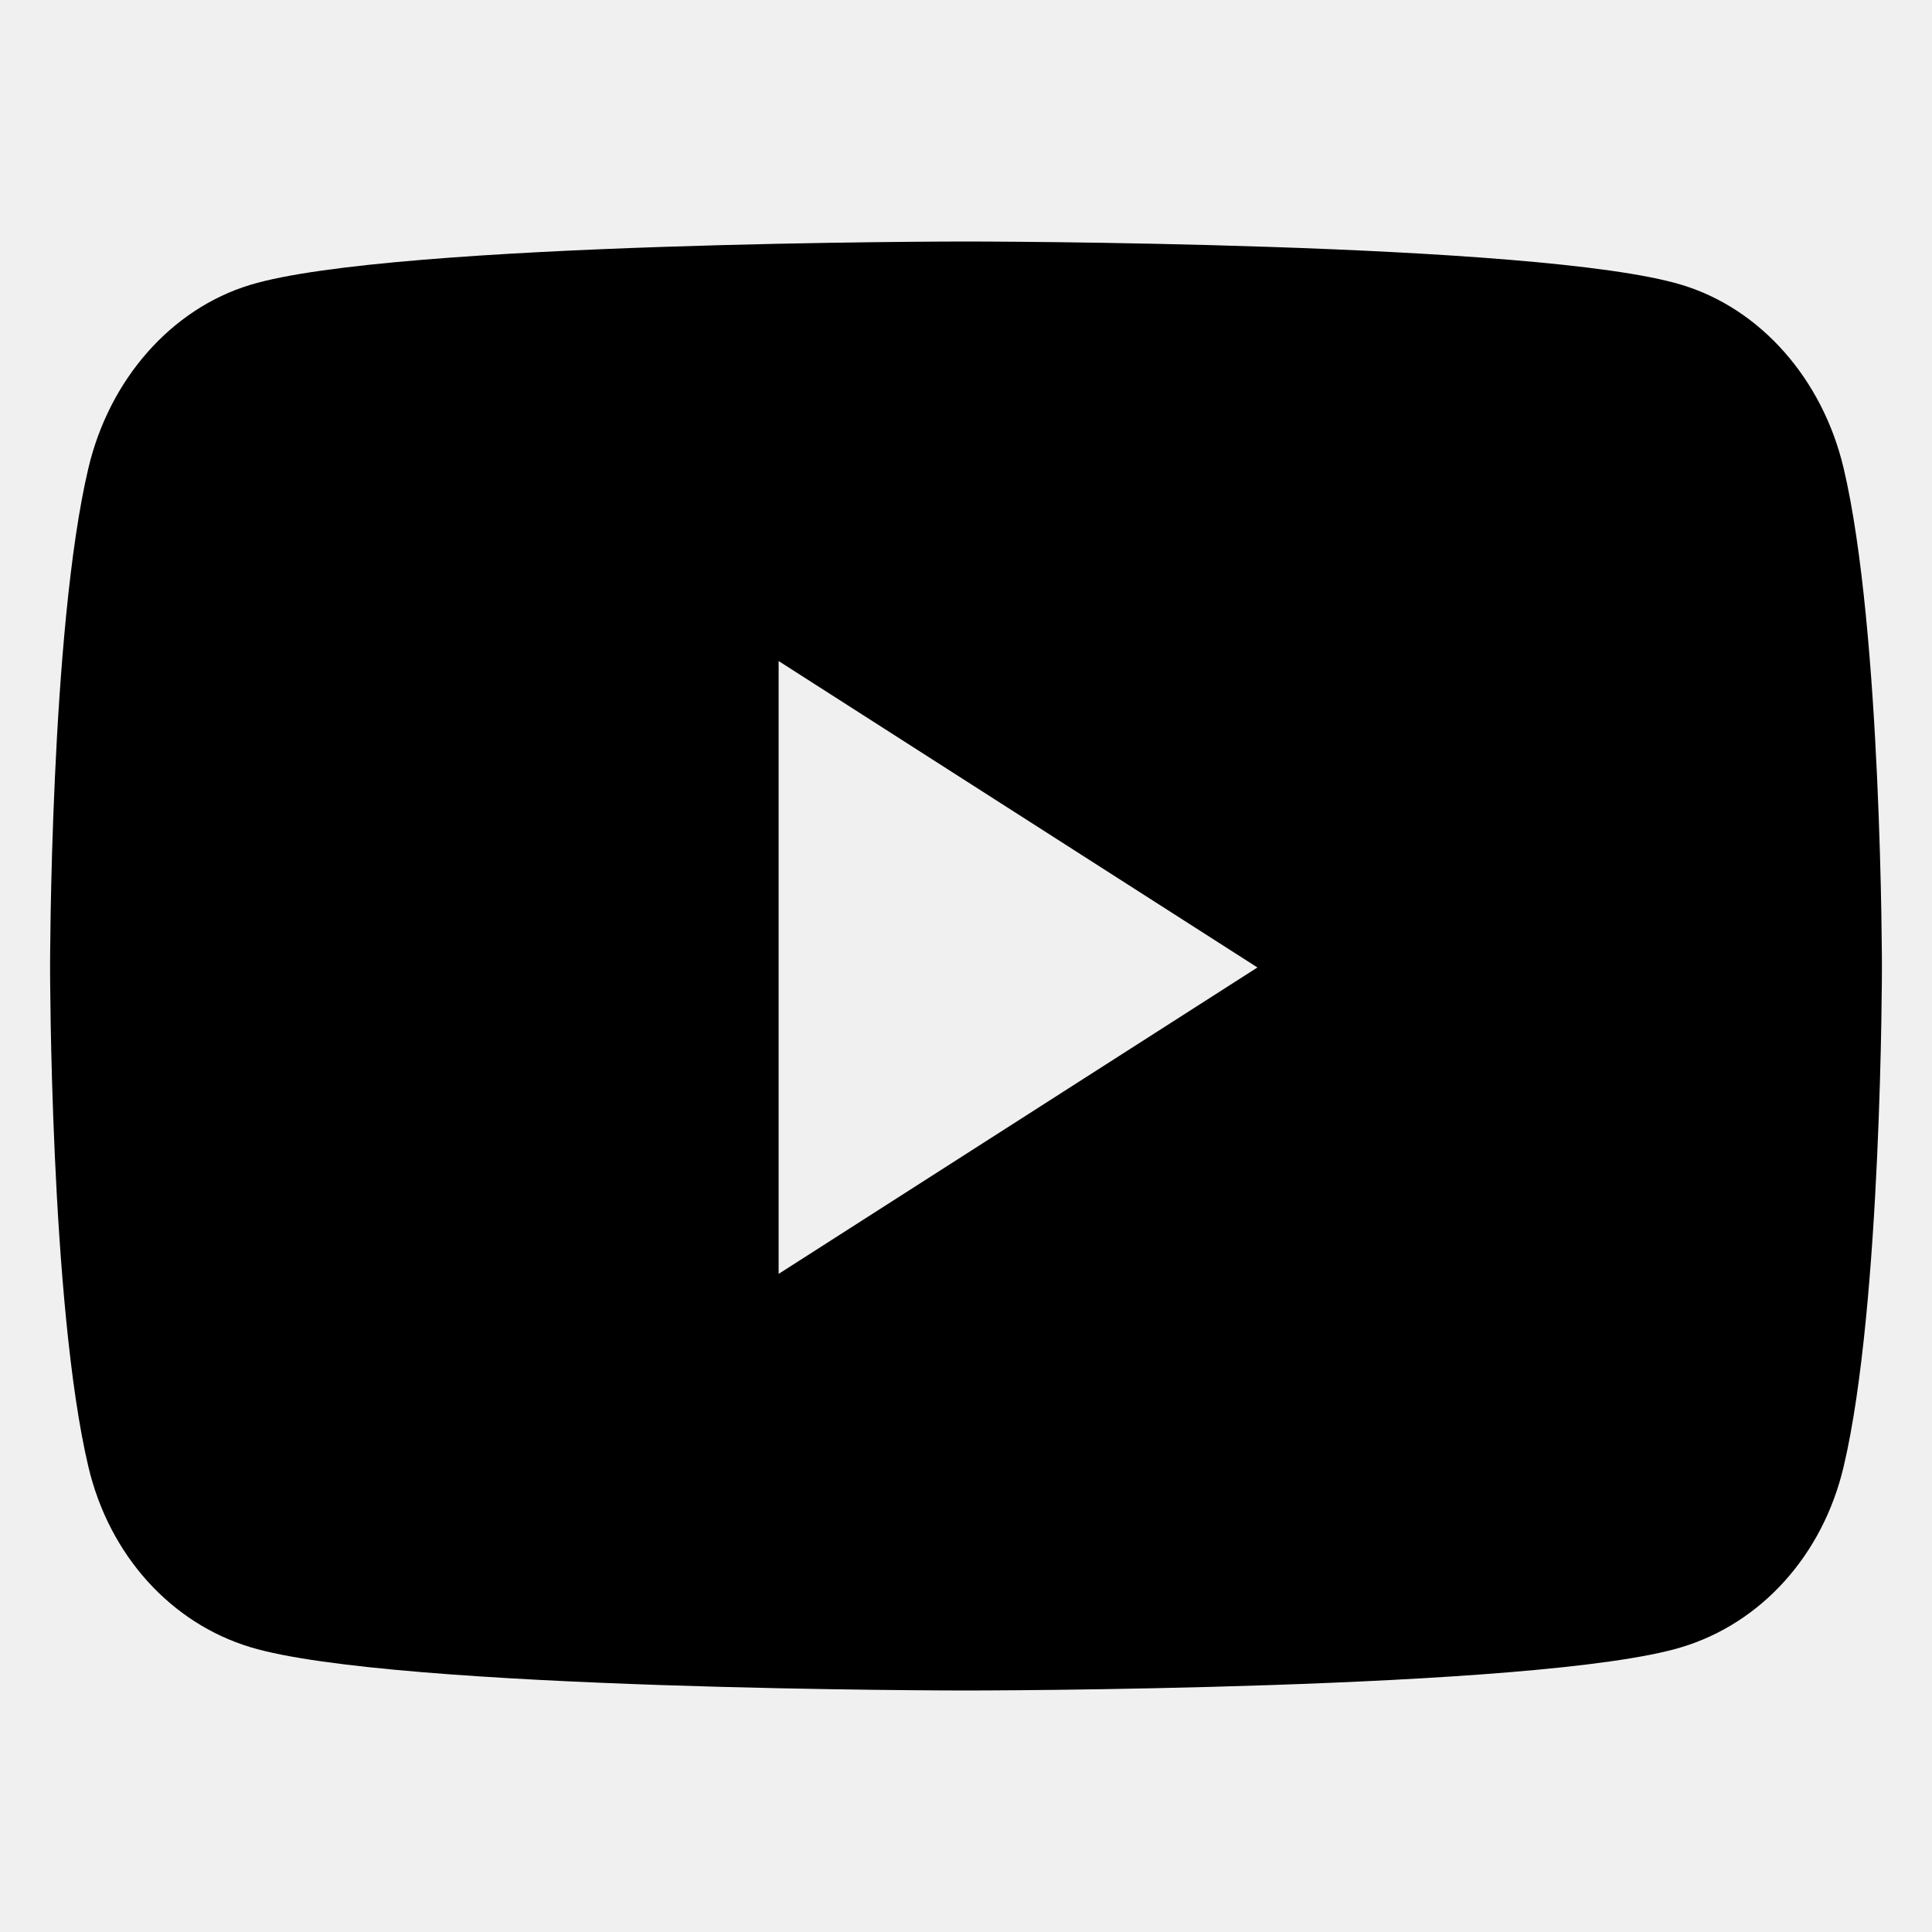
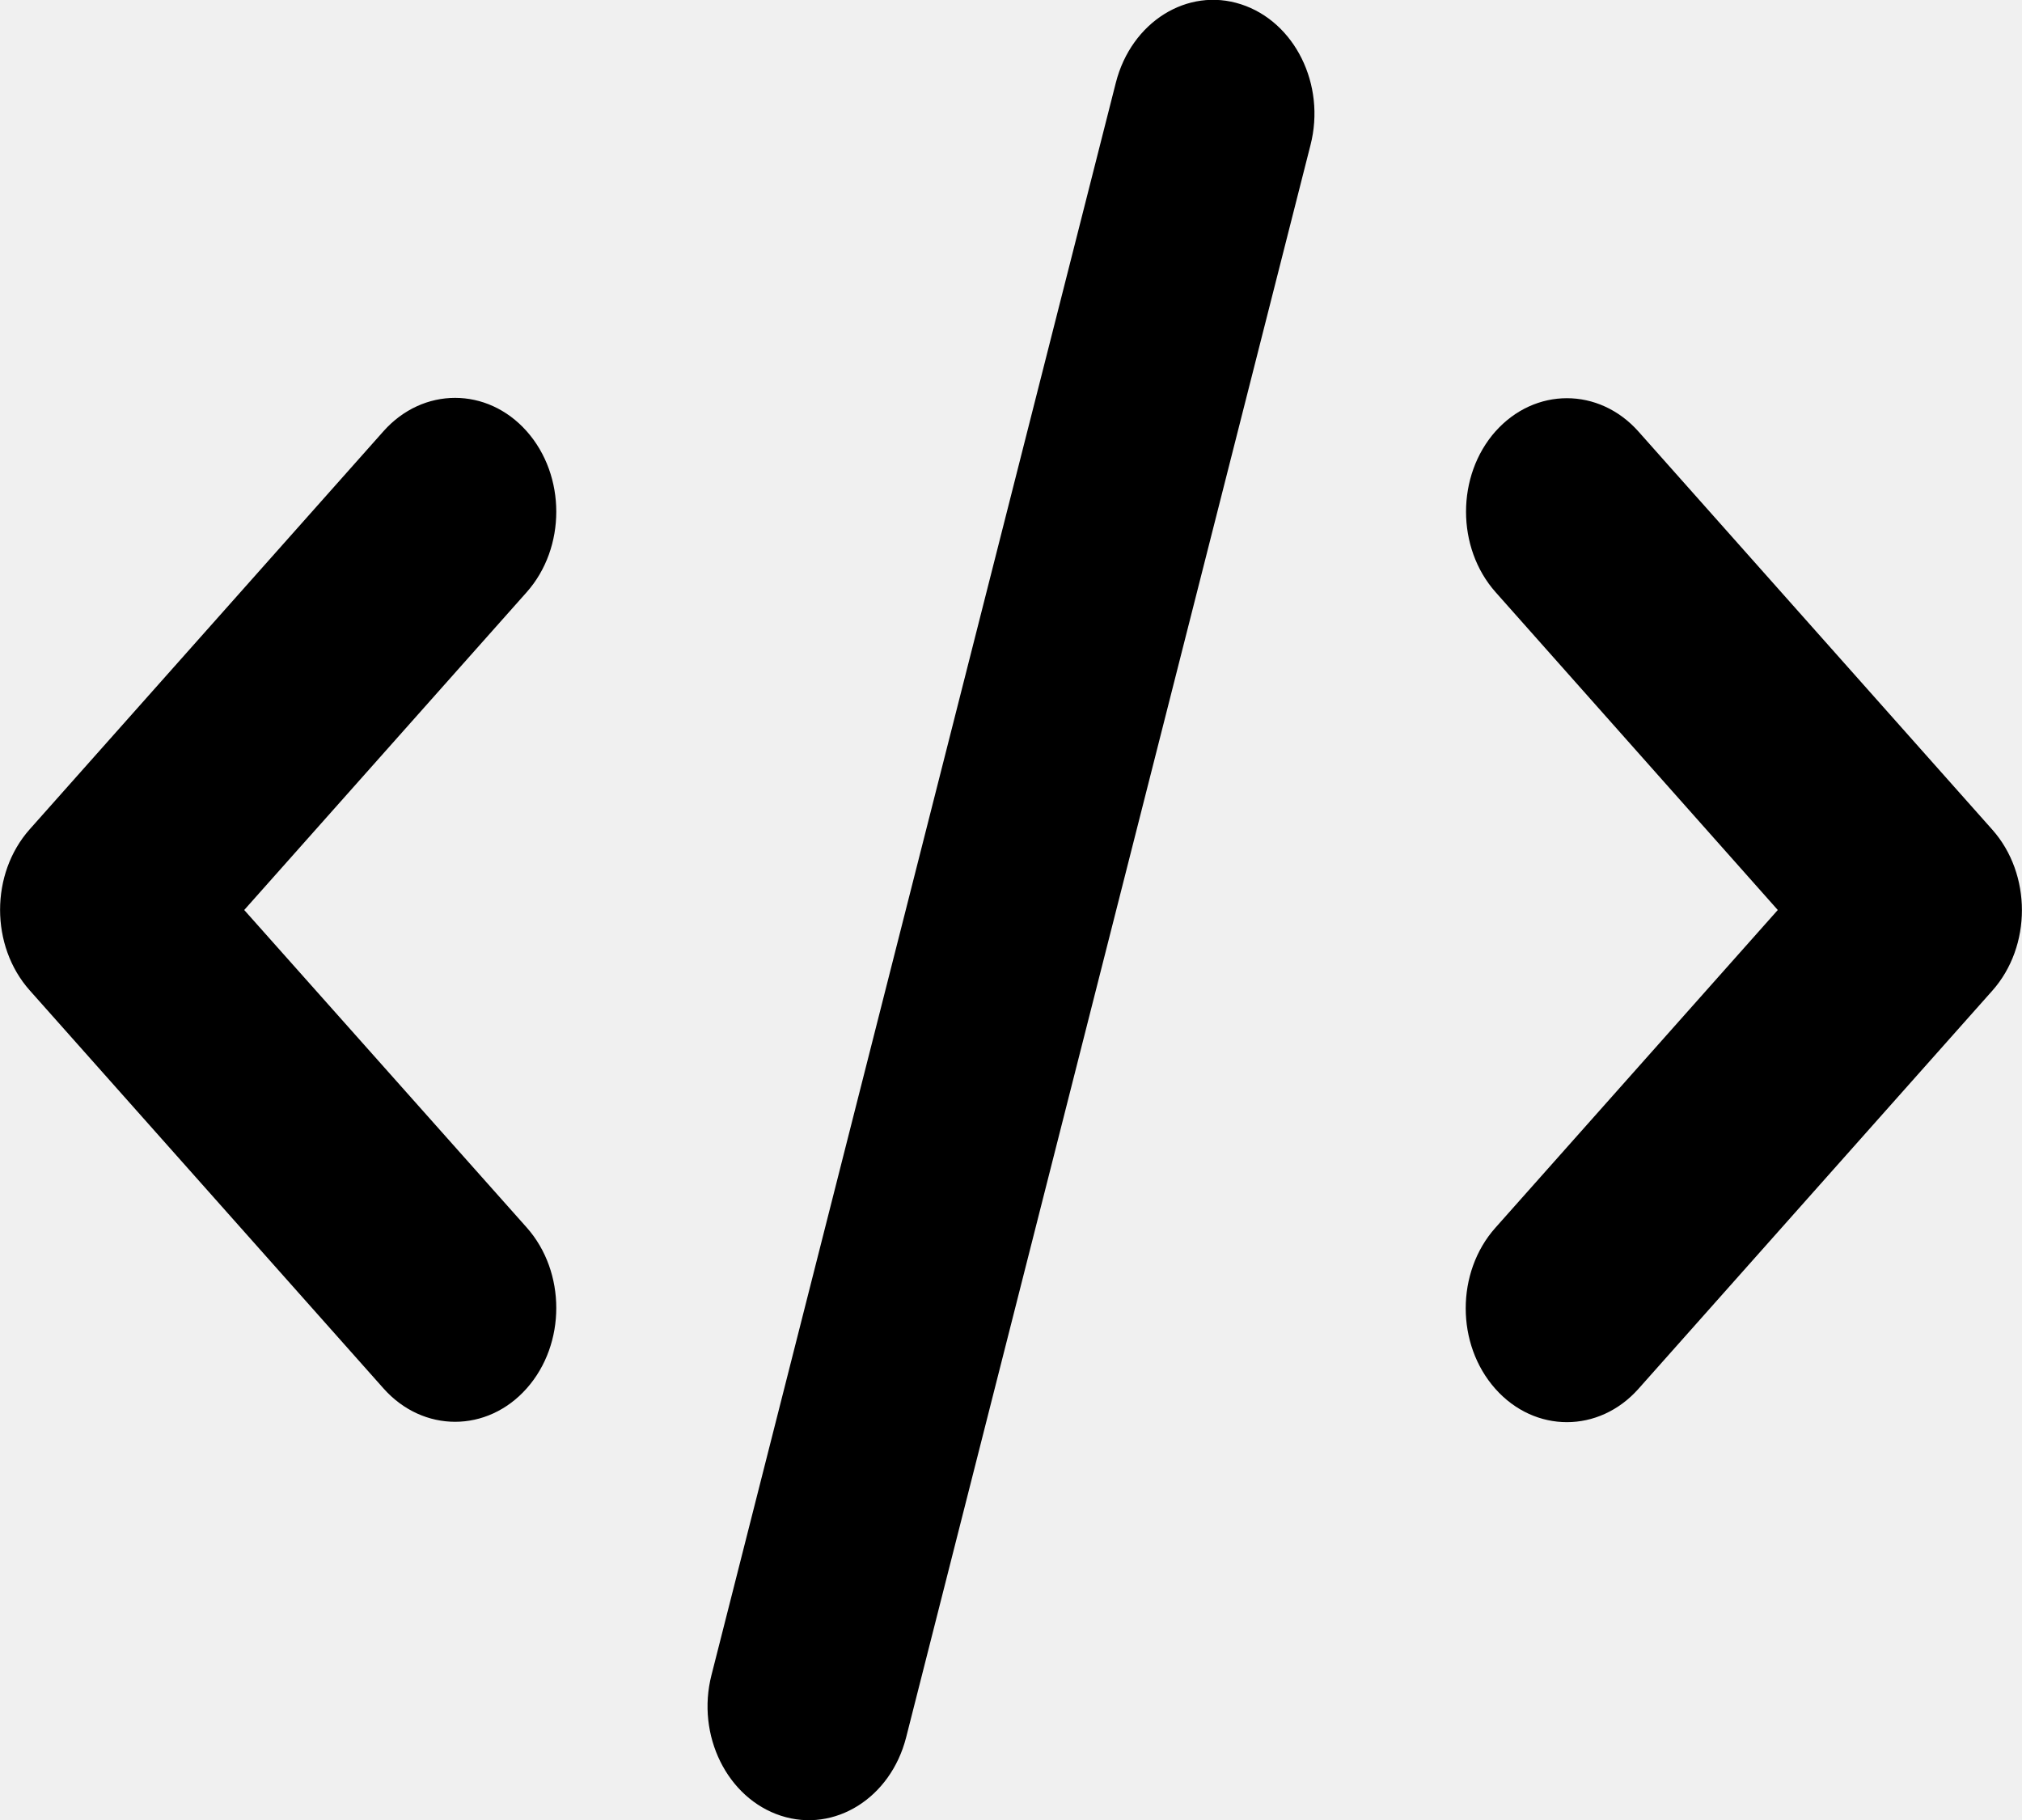
- <svg xmlns="http://www.w3.org/2000/svg" width="50" height="50" viewBox="0 0 50 50" fill="none">
-   <path d="M47.713 12.117C47.168 9.808 45.562 7.989 43.522 7.372C39.825 6.25 25 6.25 25 6.25C25 6.25 10.175 6.25 6.478 7.372C4.439 7.989 2.832 9.808 2.287 12.117C1.296 16.304 1.296 25.038 1.296 25.038C1.296 25.038 1.296 33.772 2.287 37.958C2.832 40.268 4.439 42.011 6.478 42.628C10.175 43.75 25 43.75 25 43.75C25 43.75 39.825 43.75 43.522 42.628C45.562 42.011 47.168 40.268 47.713 37.958C48.704 33.772 48.704 25.038 48.704 25.038C48.704 25.038 48.704 16.304 47.713 12.117ZM20.151 32.968V17.108L32.542 25.038L20.151 32.968Z" fill="black" />
+ <svg xmlns="http://www.w3.org/2000/svg" width="50" height="45" viewBox="0 0 50 45" fill="none">
+   <g clip-path="url(#clip0_7_59)">
+     <path d="M30.688 0.106C29.359 -0.325 27.977 0.545 27.594 2.039L17.594 41.414C17.211 42.908 17.984 44.464 19.312 44.895C20.641 45.325 22.023 44.455 22.406 42.961L32.406 3.586C32.789 2.092 32.016 0.536 30.688 0.106ZM36.984 10.661C36.008 11.76 36.008 13.544 36.984 14.643L43.961 22.5L36.977 30.358C36 31.456 36 33.24 36.977 34.339C37.953 35.438 39.539 35.438 40.516 34.339L49.266 24.495C50.242 23.397 50.242 21.612 49.266 20.514L40.516 10.67C39.539 9.571 37.953 9.571 36.977 10.67L36.984 10.661ZM13.023 10.661C12.047 9.563 10.461 9.563 9.484 10.661L0.734 20.505C-0.242 21.604 -0.242 23.388 0.734 24.486L9.484 34.33C10.461 35.429 12.047 35.429 13.023 34.33C14 33.232 14 31.447 13.023 30.349L6.039 22.5L13.023 14.643C14 13.544 14 11.76 13.023 10.661Z" fill="black" />
+   </g>
+   <defs>
+     <clipPath id="clip0_7_59">
+       <rect width="50" height="45" fill="white" />
+     </clipPath>
+   </defs>
</svg>
